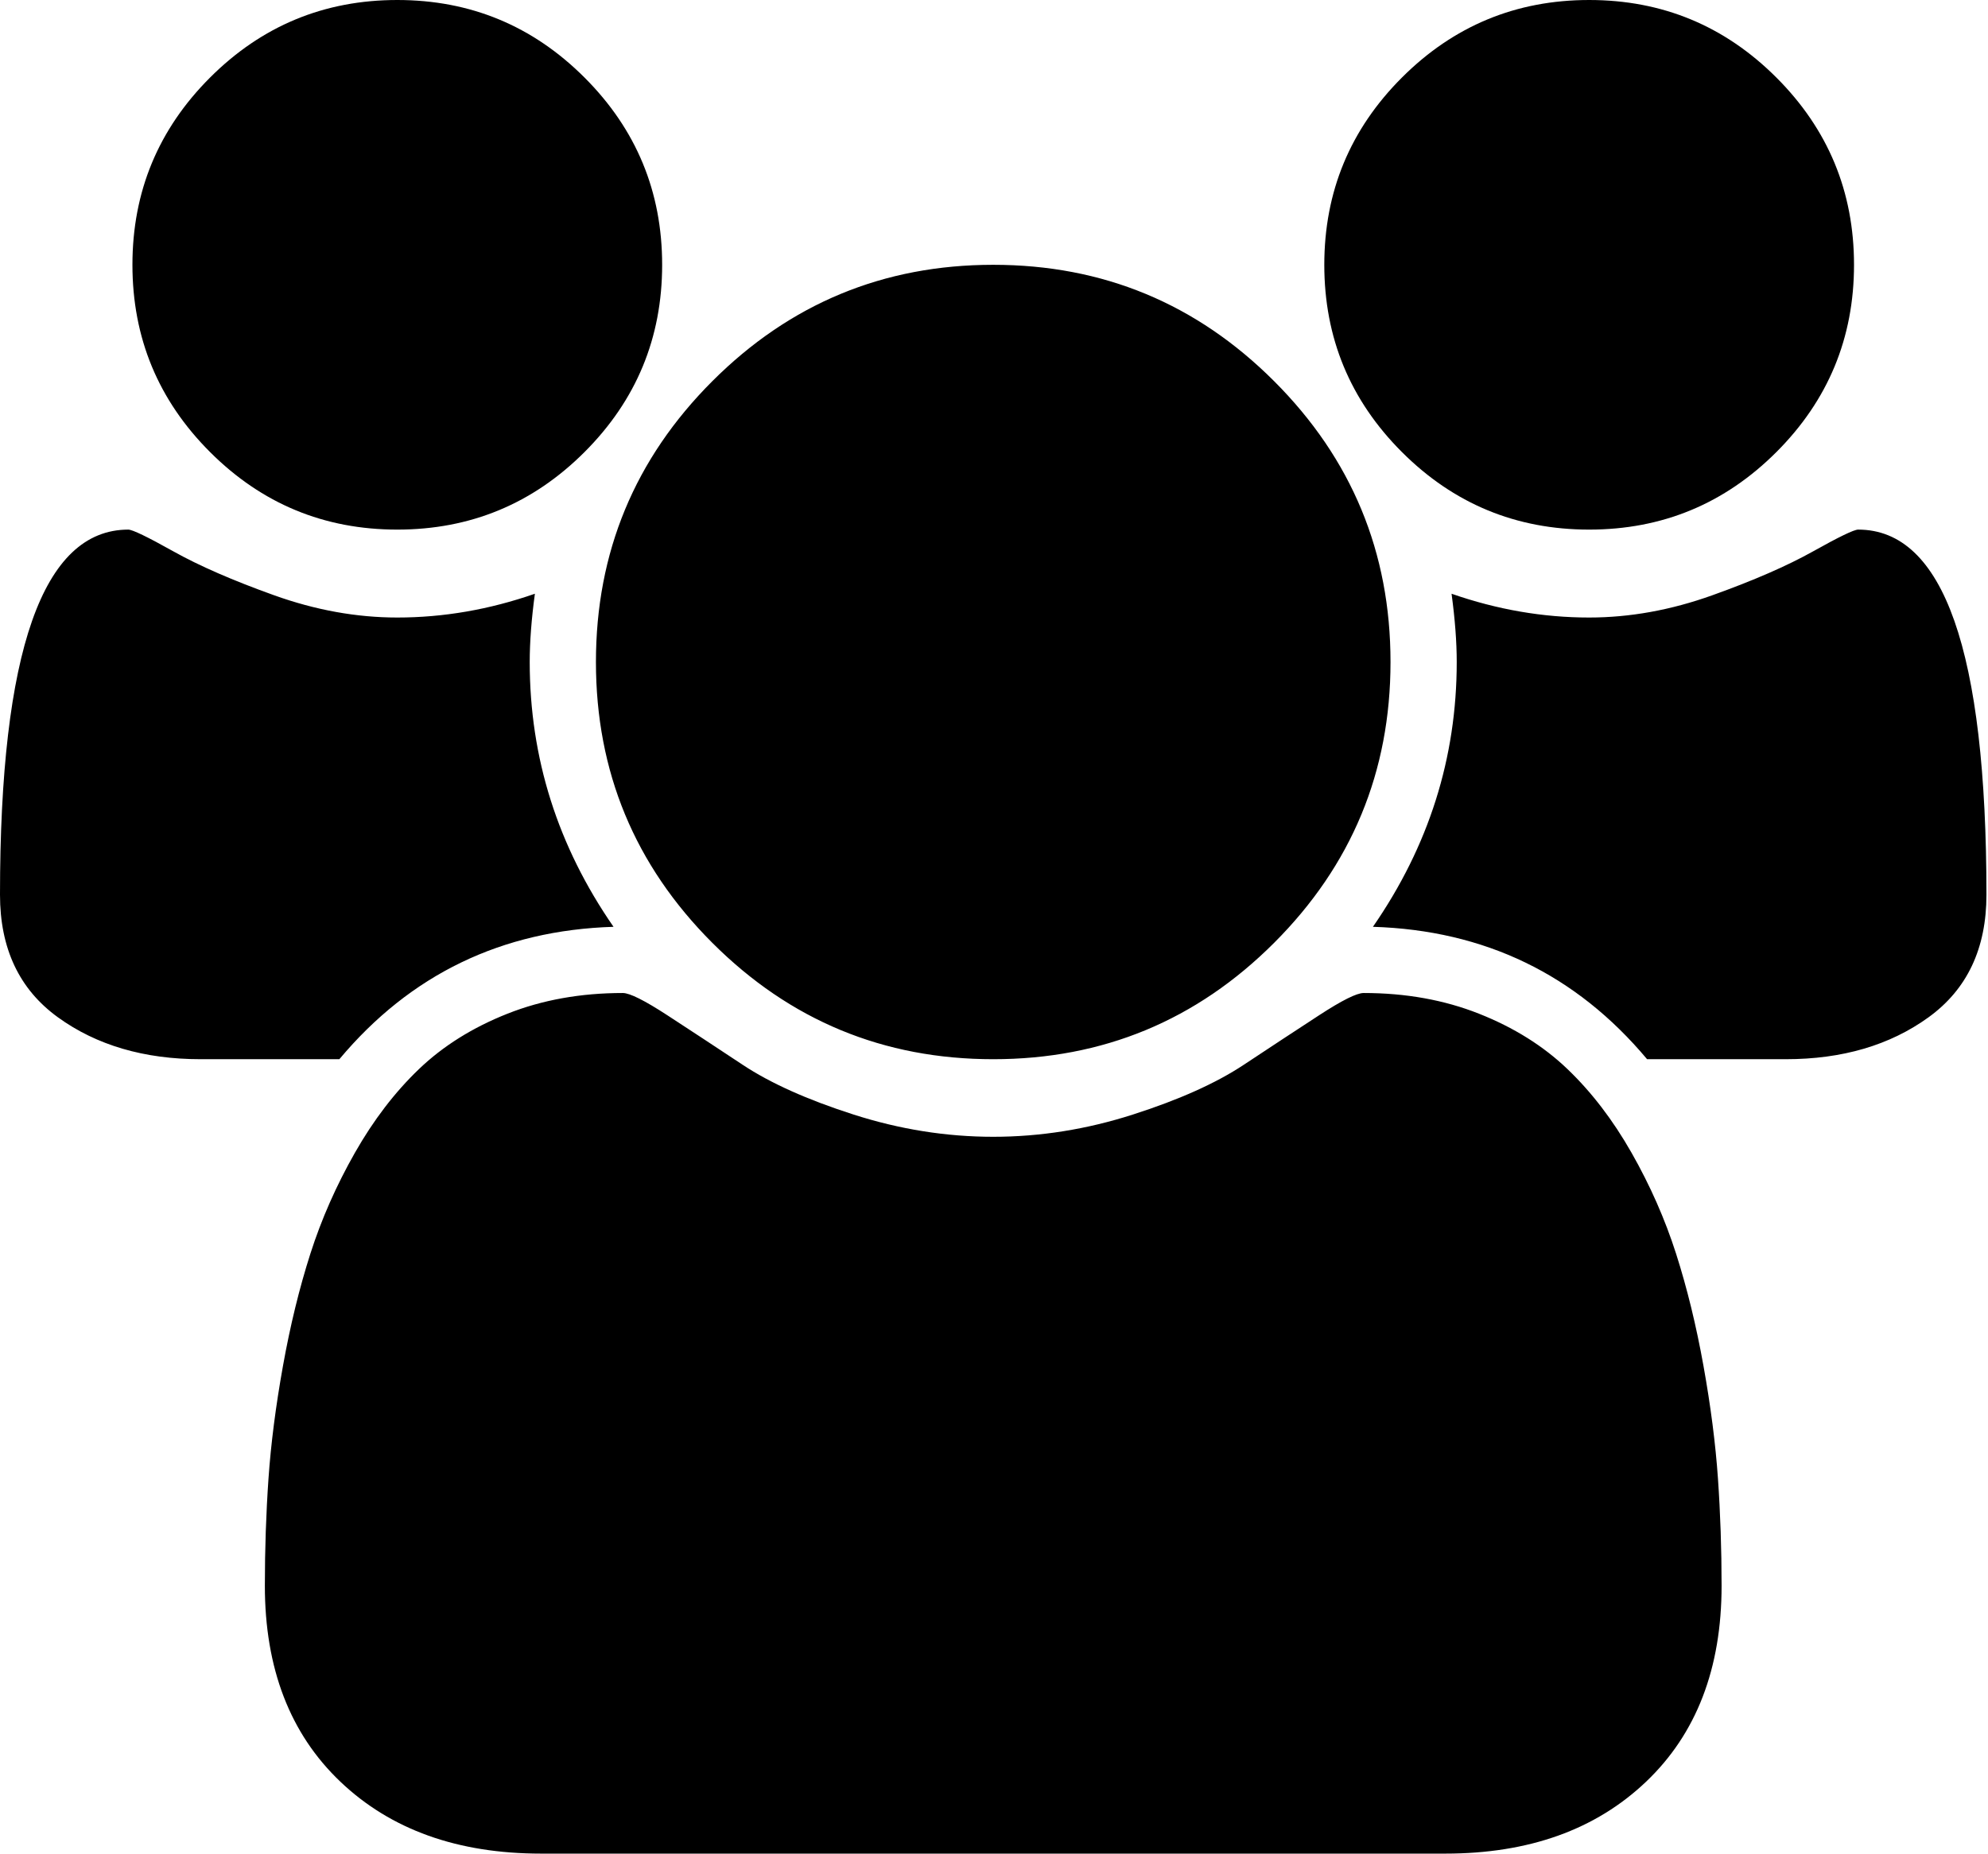
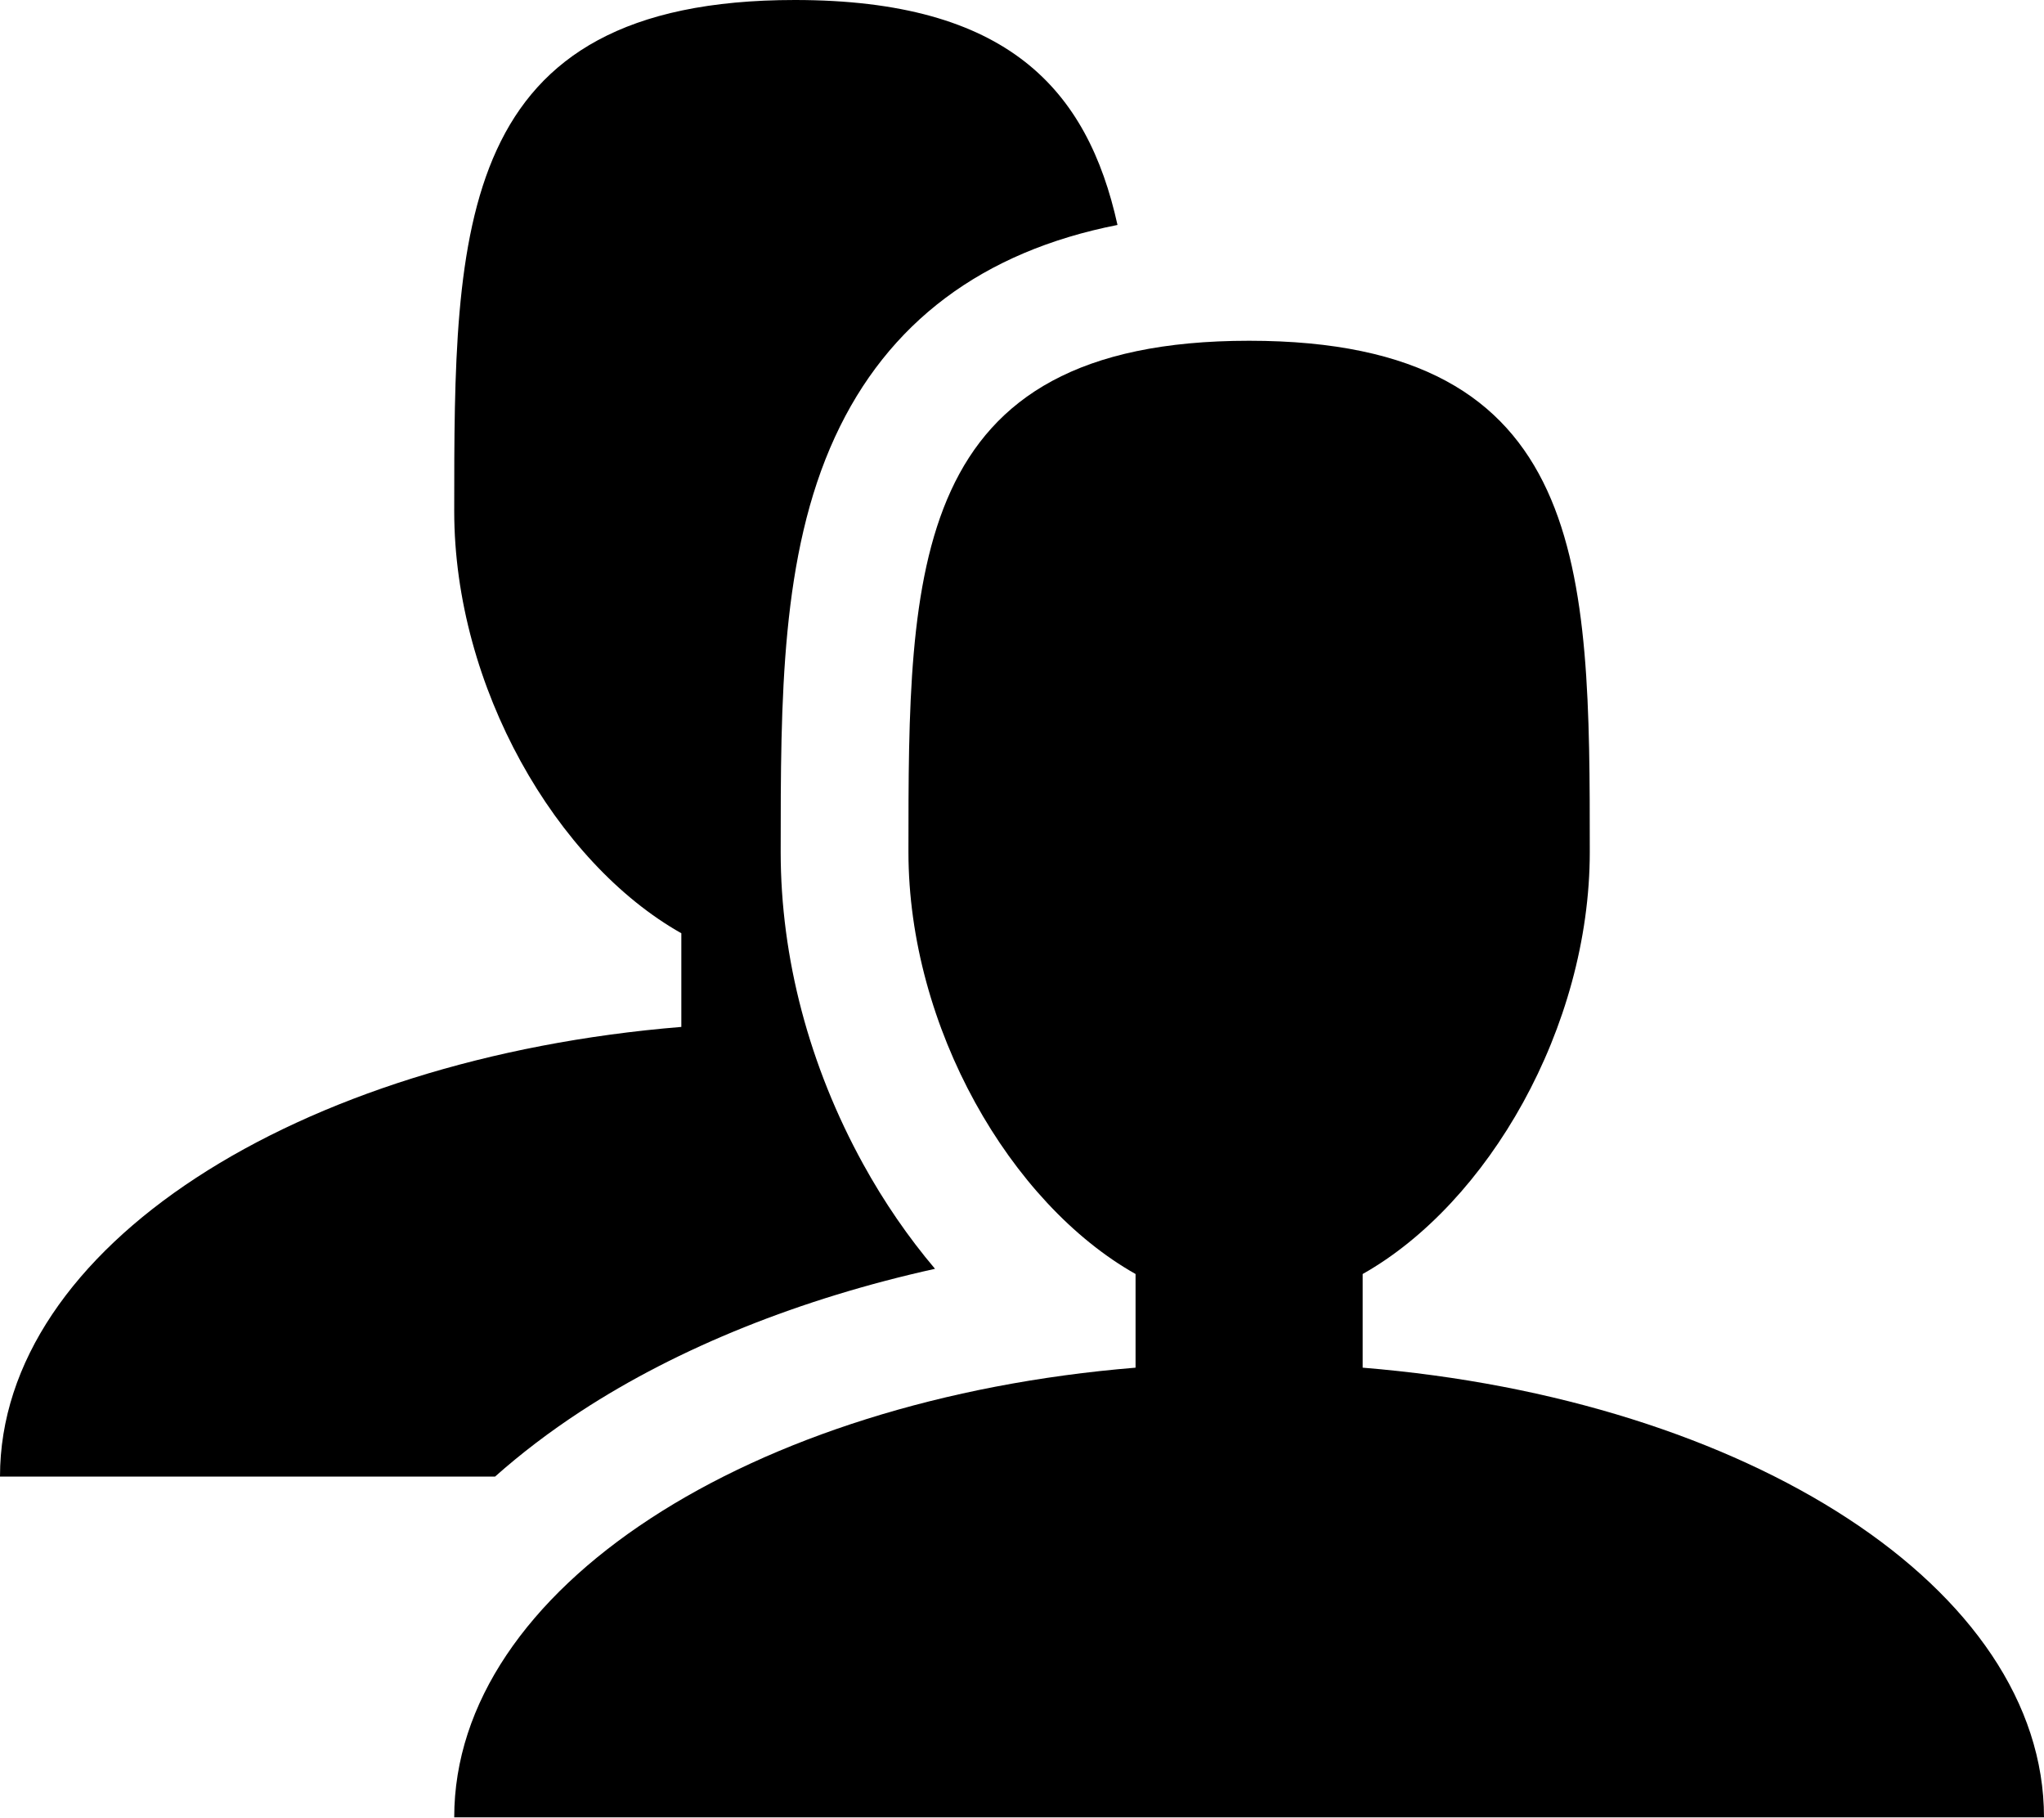
- <svg xmlns="http://www.w3.org/2000/svg" t="1584946536066" class="icon" viewBox="0 0 1098 1024" version="1.1" p-id="1157" width="214.453" height="200">
+ <svg xmlns="http://www.w3.org/2000/svg" class="icon" viewBox="0 0 1152 1024" width="225" height="200">
  <defs>
-     <style type="text/css" />
+     <style />
  </defs>
-   <path d="M338.857 512q-92.571 2.857-151.429 73.143l-76.571 0q-46.857 0-78.857-23.143t-32-67.714q0-201.714 70.857-201.714 3.429 0 24.857 12t55.714 24.286 68 12.286q38.286 0 76-13.143-2.857 21.143-2.857 37.714 0 79.429 46.286 146.286zm612 364q0 68.571-41.714 108.286t-110.857 39.714l-499.429 0q-69.143 0-110.857-39.714t-41.714-108.286q0-30.286 2-59.143t8-62.286 15.143-62 24.571-55.714 35.429-46.286 48.857-30.571 63.714-11.429q5.714 0 24.571 12.286t41.714 27.429 61.143 27.429 77.143 12.286 77.143-12.286 61.143-27.429 41.714-27.429 24.571-12.286q34.857 0 63.714 11.429t48.857 30.571 35.429 46.286 24.571 55.714 15.143 62 8 62.286 2 59.143zm-585.143-729.714q0 60.571-42.857 103.429t-103.429 42.857-103.429-42.857-42.857-103.429 42.857-103.429 103.429-42.857 103.429 42.857 42.857 103.429zm402.286 219.429q0 90.857-64.286 155.143t-155.143 64.286-155.143-64.286-64.286-155.143 64.286-155.143 155.143-64.286 155.143 64.286 64.286 155.143zm329.143 128.571q0 44.571-32 67.714t-78.857 23.143l-76.571 0q-58.857-70.286-151.429-73.143 46.286-66.857 46.286-146.286 0-16.571-2.857-37.714 37.714 13.143 76 13.143 33.714 0 68-12.286t55.714-24.286 24.857-12q70.857 0 70.857 201.714zm-73.143-348q0 60.571-42.857 103.429t-103.429 42.857-103.429-42.857-42.857-103.429 42.857-103.429 103.429-42.857 103.429 42.857 42.857 103.429z" p-id="1158" />
+   <path d="M768 770.621v-52.777c70.492-39.73 128-138.772 128-237.834C896 320.942 896 192 704 192S512 320.942 512 480.01c0 99.062 57.508 198.103 128 237.834v52.777C422.892 788.378 256 895.037 256 1024h896c0-128.963-166.892-235.643-384-253.379z" />
+   <path d="M327.188 795.32c55.317-36.147 124.089-63.631 199.783-80.404-15.053-17.777-28.713-37.622-40.49-59.024-30.412-55.234-46.489-116.06-46.489-175.902 0-86.037 0-167.301 30.597-233.759 29.696-64.512 83.129-104.489 159.232-119.48C612.905 50.278 567.89 0 448 0 256 0 256 128.942 256 288.01c0 99.062 57.508 198.103 128 237.834v52.777C166.892 596.378 0 703.037 0 832h278.999c14.52-12.902 30.597-25.17 48.19-36.68z" />
</svg>
